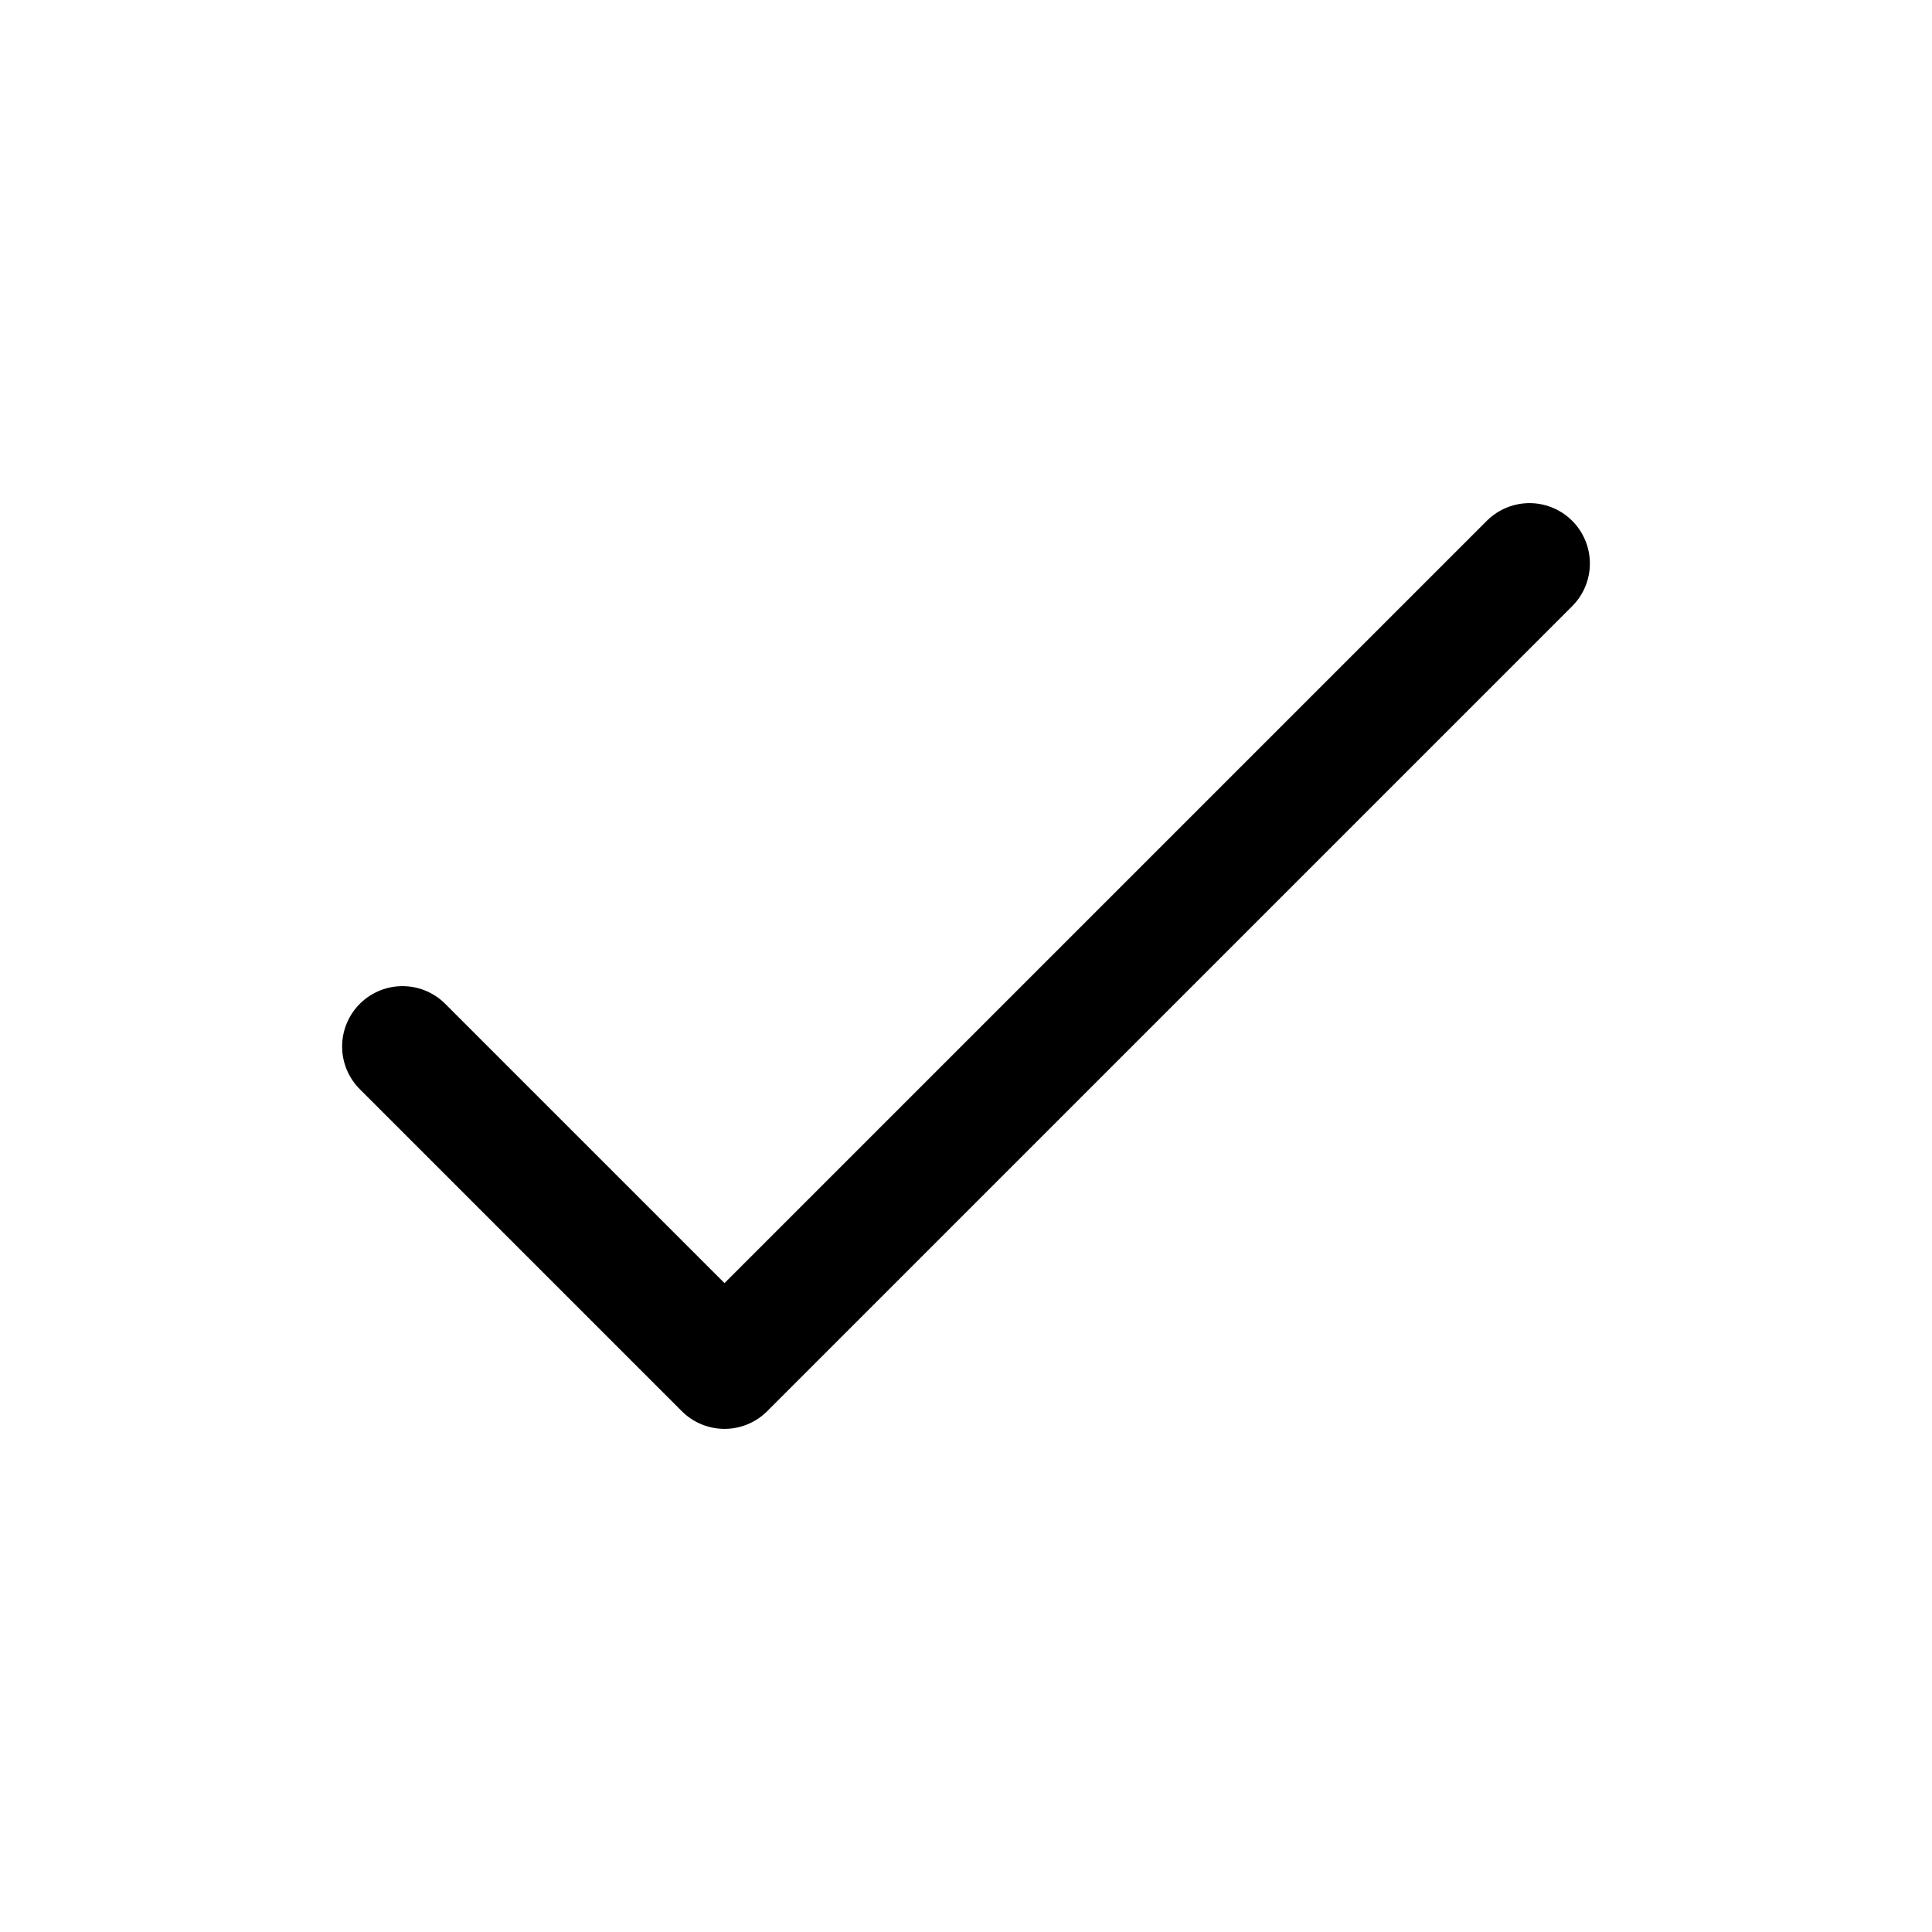
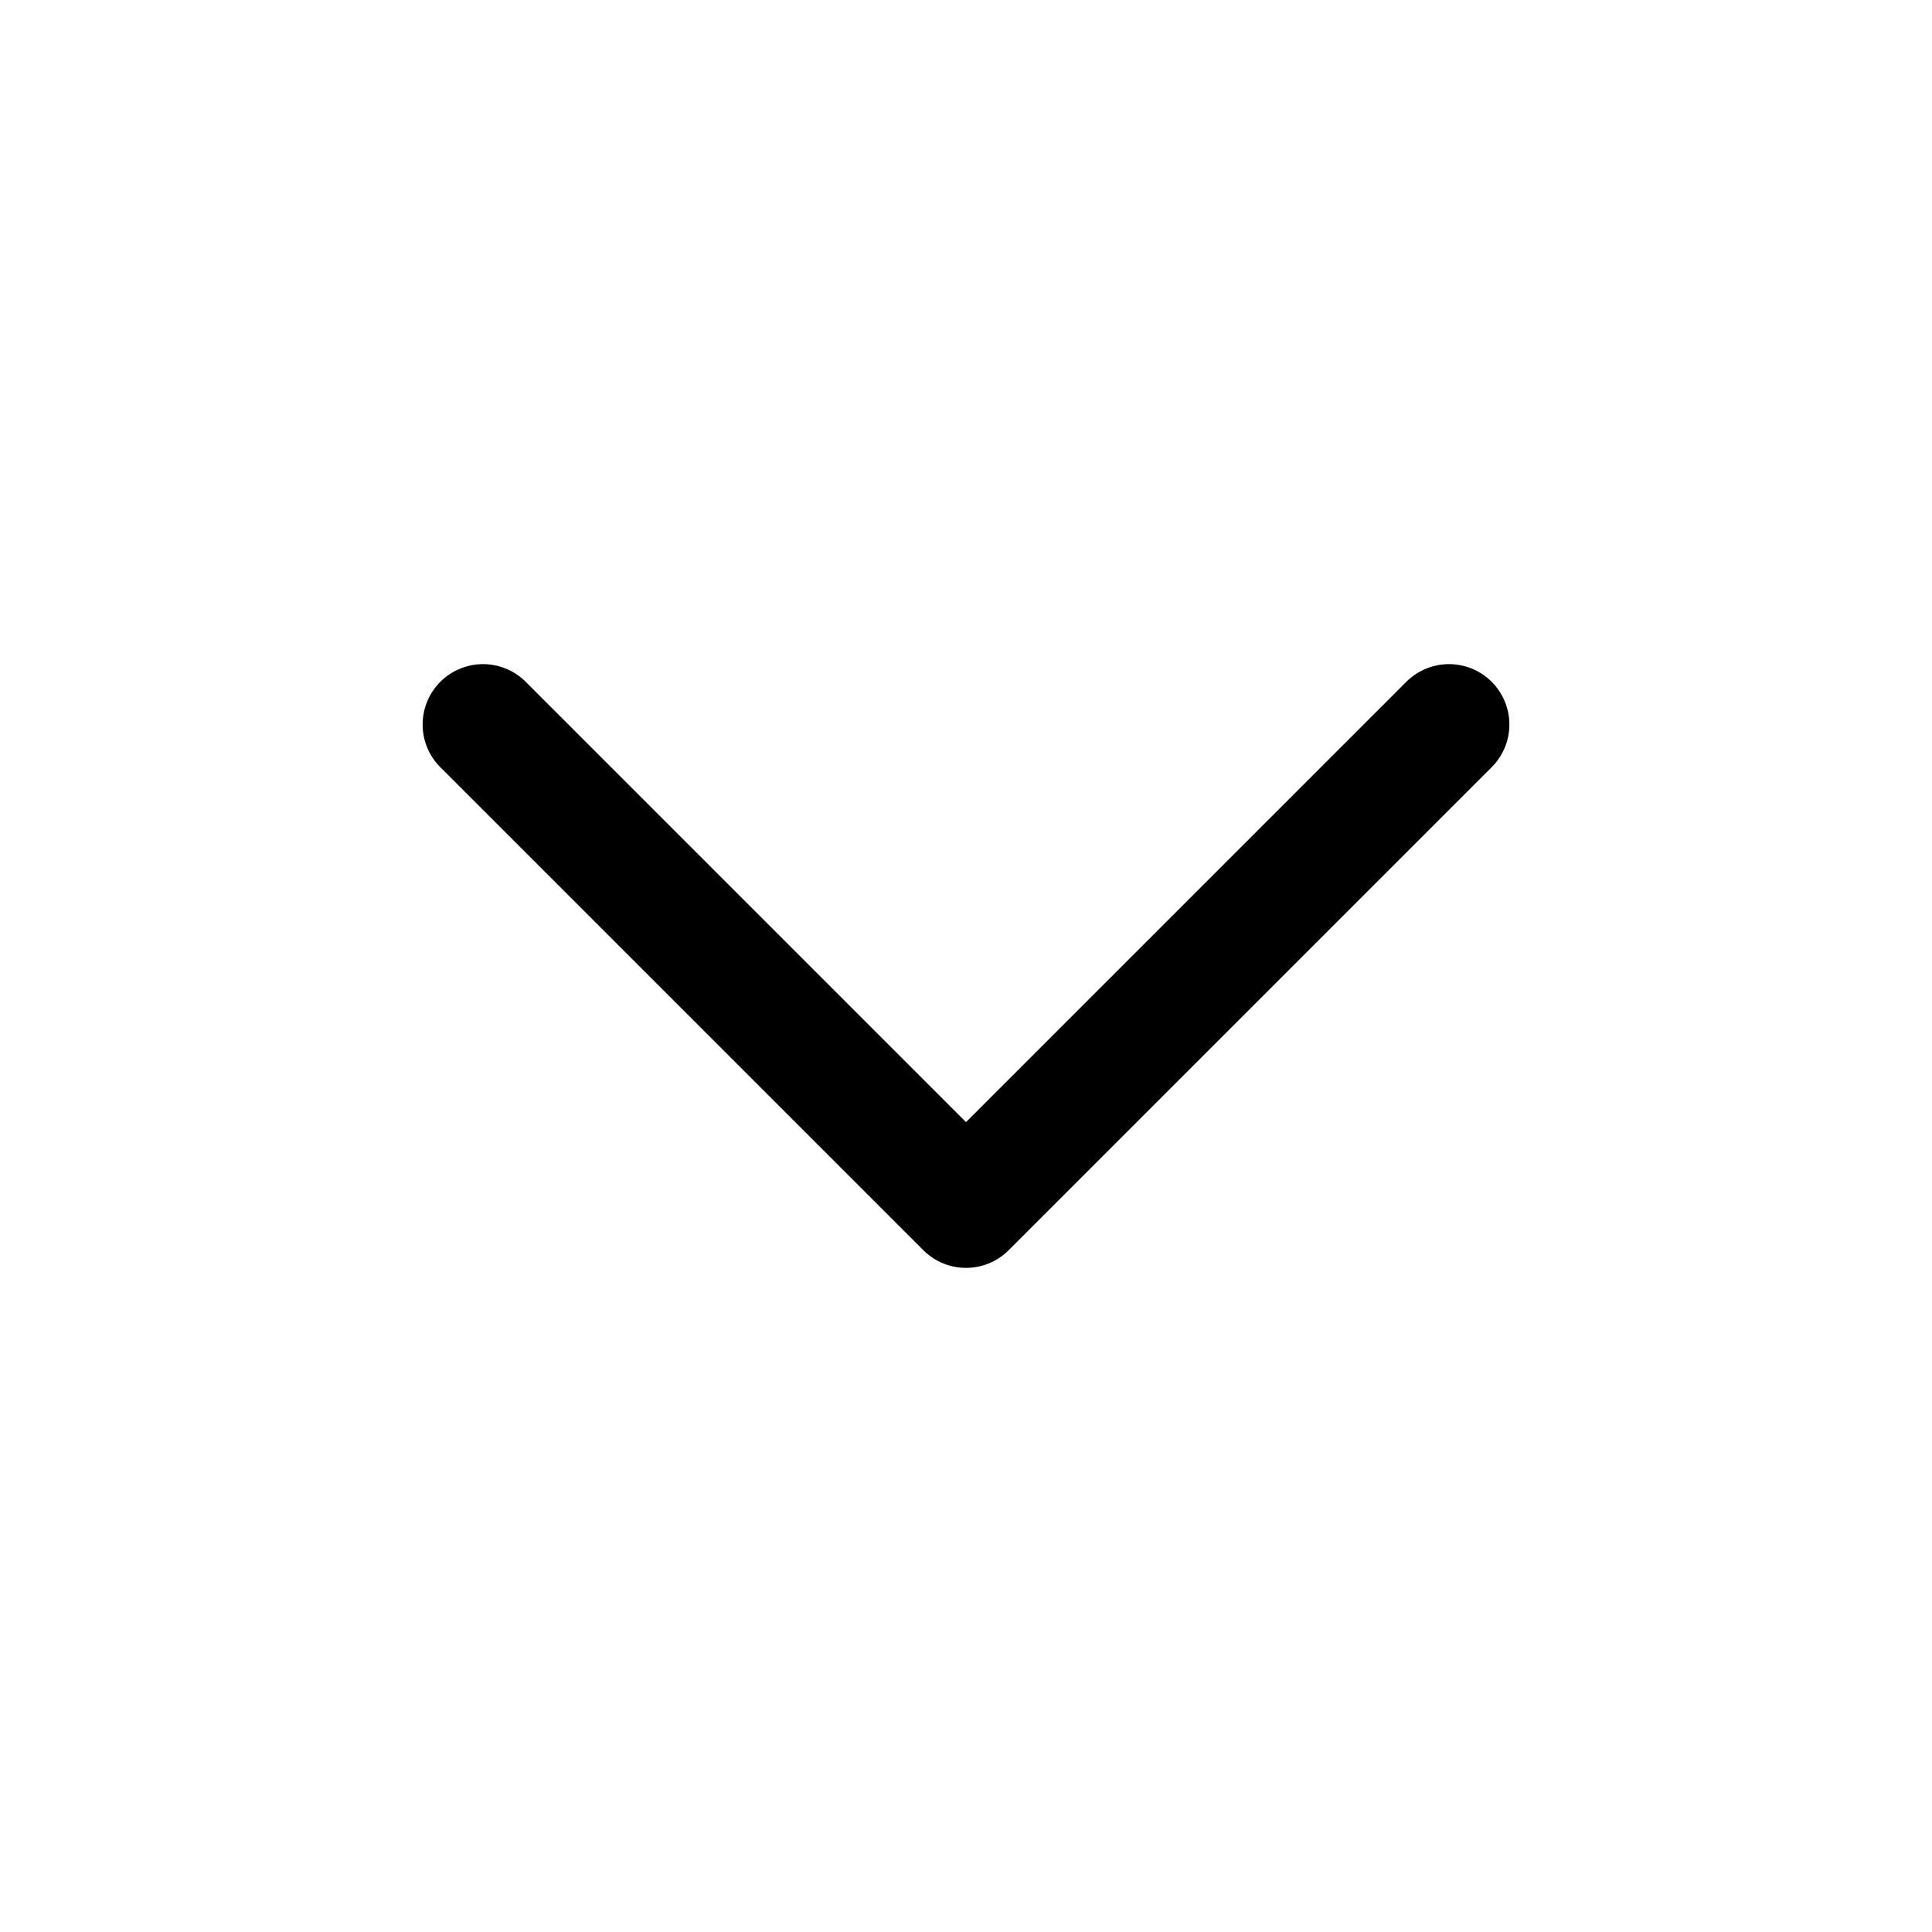
<svg xmlns="http://www.w3.org/2000/svg" width="24" height="24" stroke-width="1.5" viewBox="0 0 24 24" fill="none">
-   <path d="M5 13L9 17L19 7" stroke="currentColor" stroke-linecap="round" stroke-linejoin="round" />
+   <path d="M6 9L12 15L18 9" stroke="currentColor" stroke-linecap="round" stroke-linejoin="round" />
</svg>
